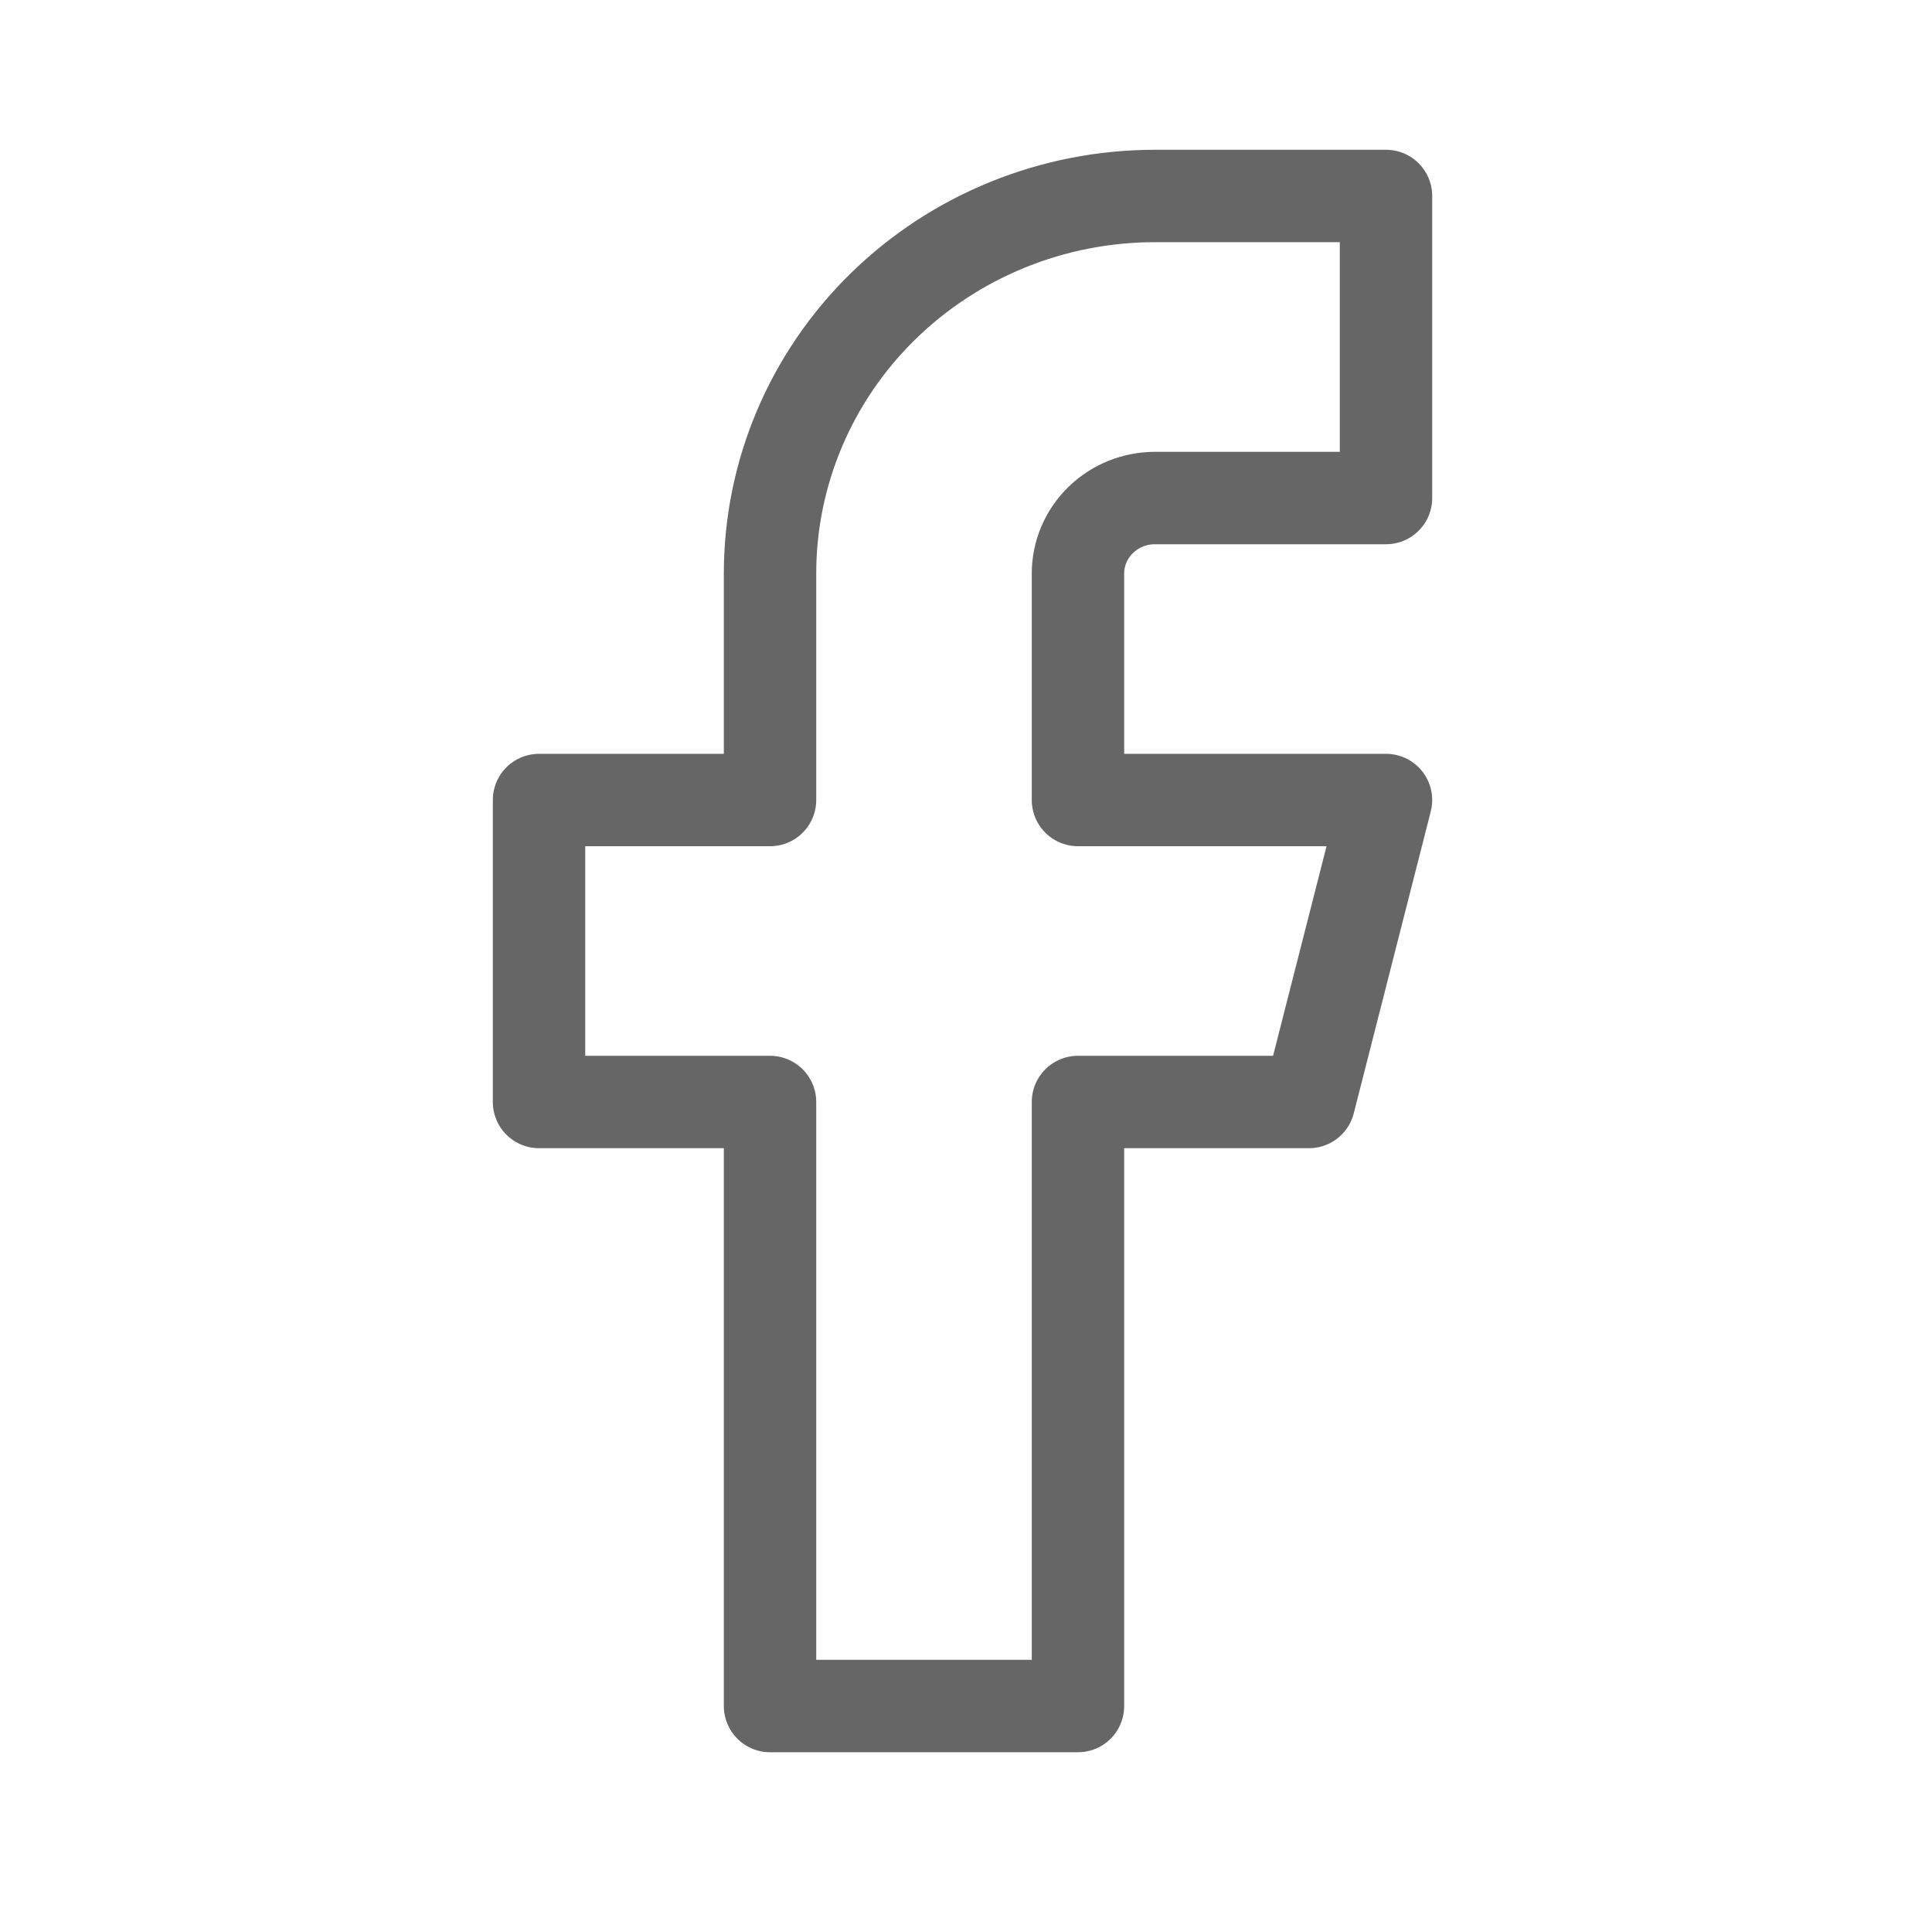
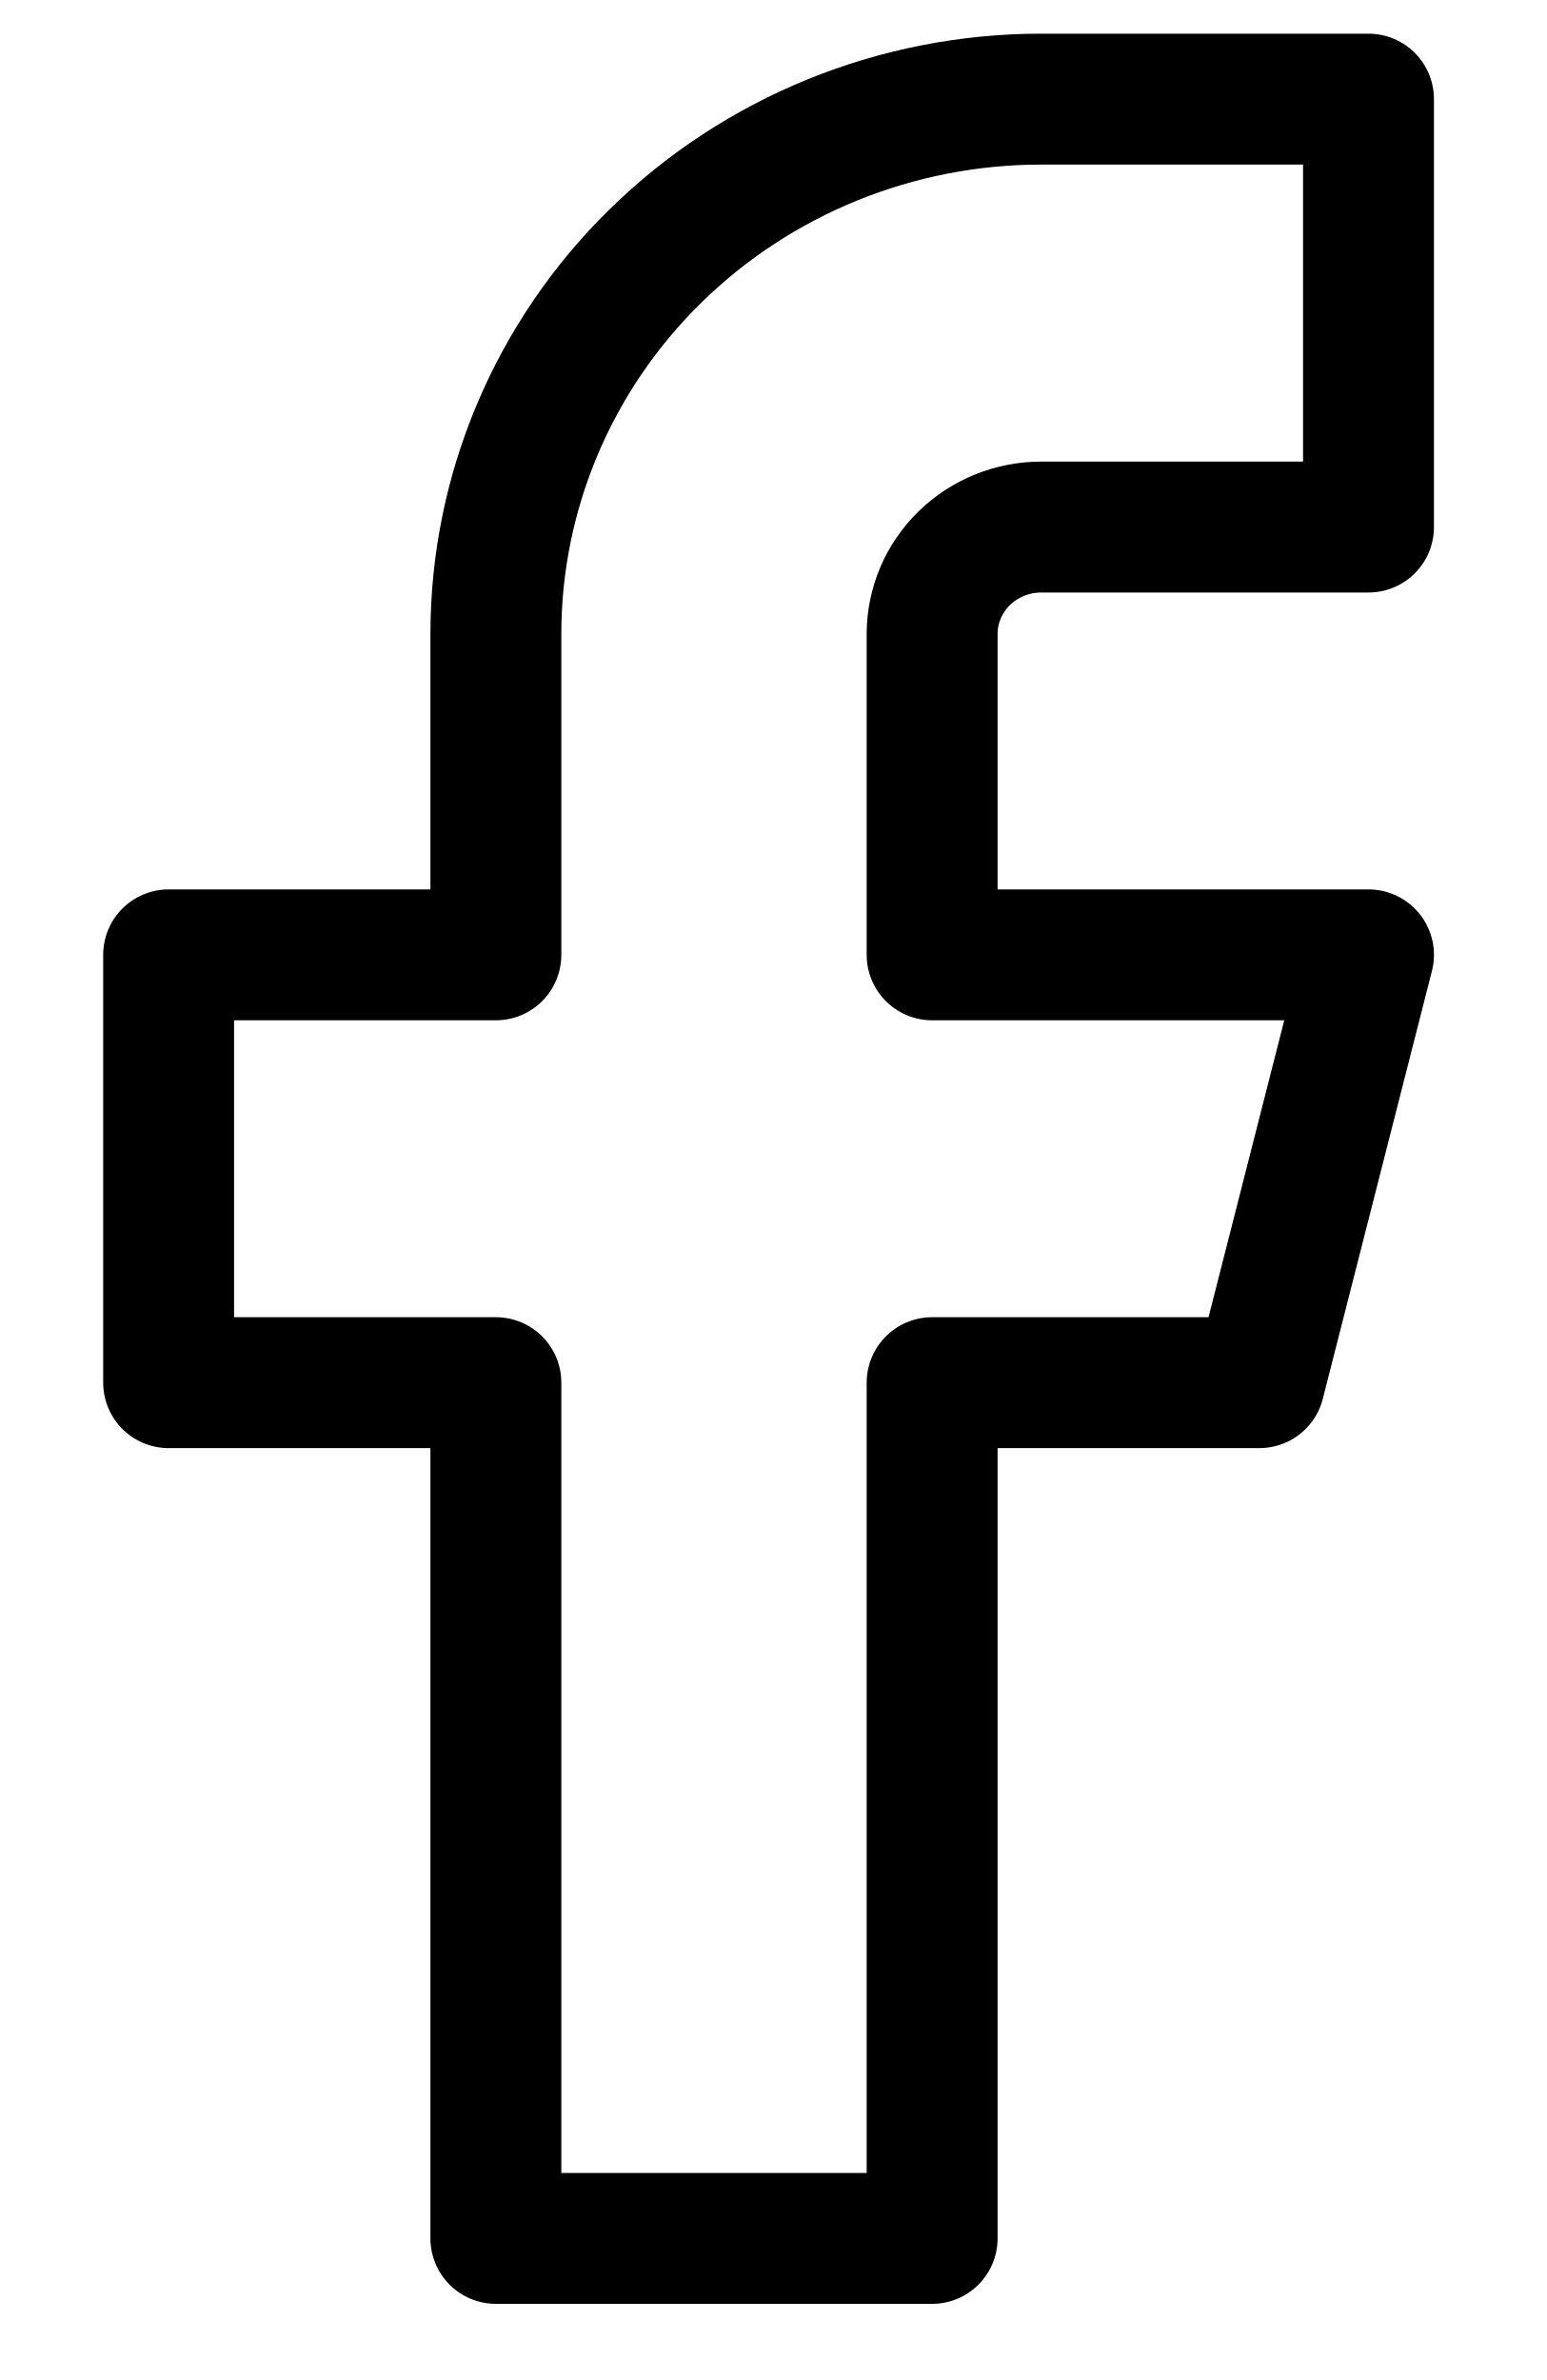
- <svg xmlns="http://www.w3.org/2000/svg" width="22" height="22" viewBox="0 0 23 22" fill="none">
-   <path d="M16.5 1.833H13.75C12.534 1.833 11.369 2.307 10.509 3.15C9.65 3.992 9.167 5.136 9.167 6.327V9.024H6.417V12.619H9.167V19.81H12.833V12.619H15.583L16.5 9.024H12.833V6.327C12.833 6.089 12.93 5.86 13.102 5.692C13.274 5.523 13.507 5.429 13.75 5.429H16.5V1.833Z" stroke="#666666" stroke-width="1.1" stroke-linecap="round" stroke-linejoin="round" />
+ <svg xmlns="http://www.w3.org/2000/svg" width="13" height="20" viewBox="0 0 13 20">
+   <path fill="none" d="M11.5 0.833H8.75C7.534 0.833 6.369 1.307 5.509 2.15C4.65 2.992 4.167 4.136 4.167 5.327V8.024H1.417V11.619H4.167V18.81H7.833V11.619H10.583L11.5 8.024H7.833V5.327C7.833 5.089 7.93 4.86 8.102 4.692C8.274 4.523 8.507 4.429 8.75 4.429H11.5V0.833Z" stroke="currentColor" stroke-width="1.1" stroke-linecap="round" stroke-linejoin="round" />
</svg>
